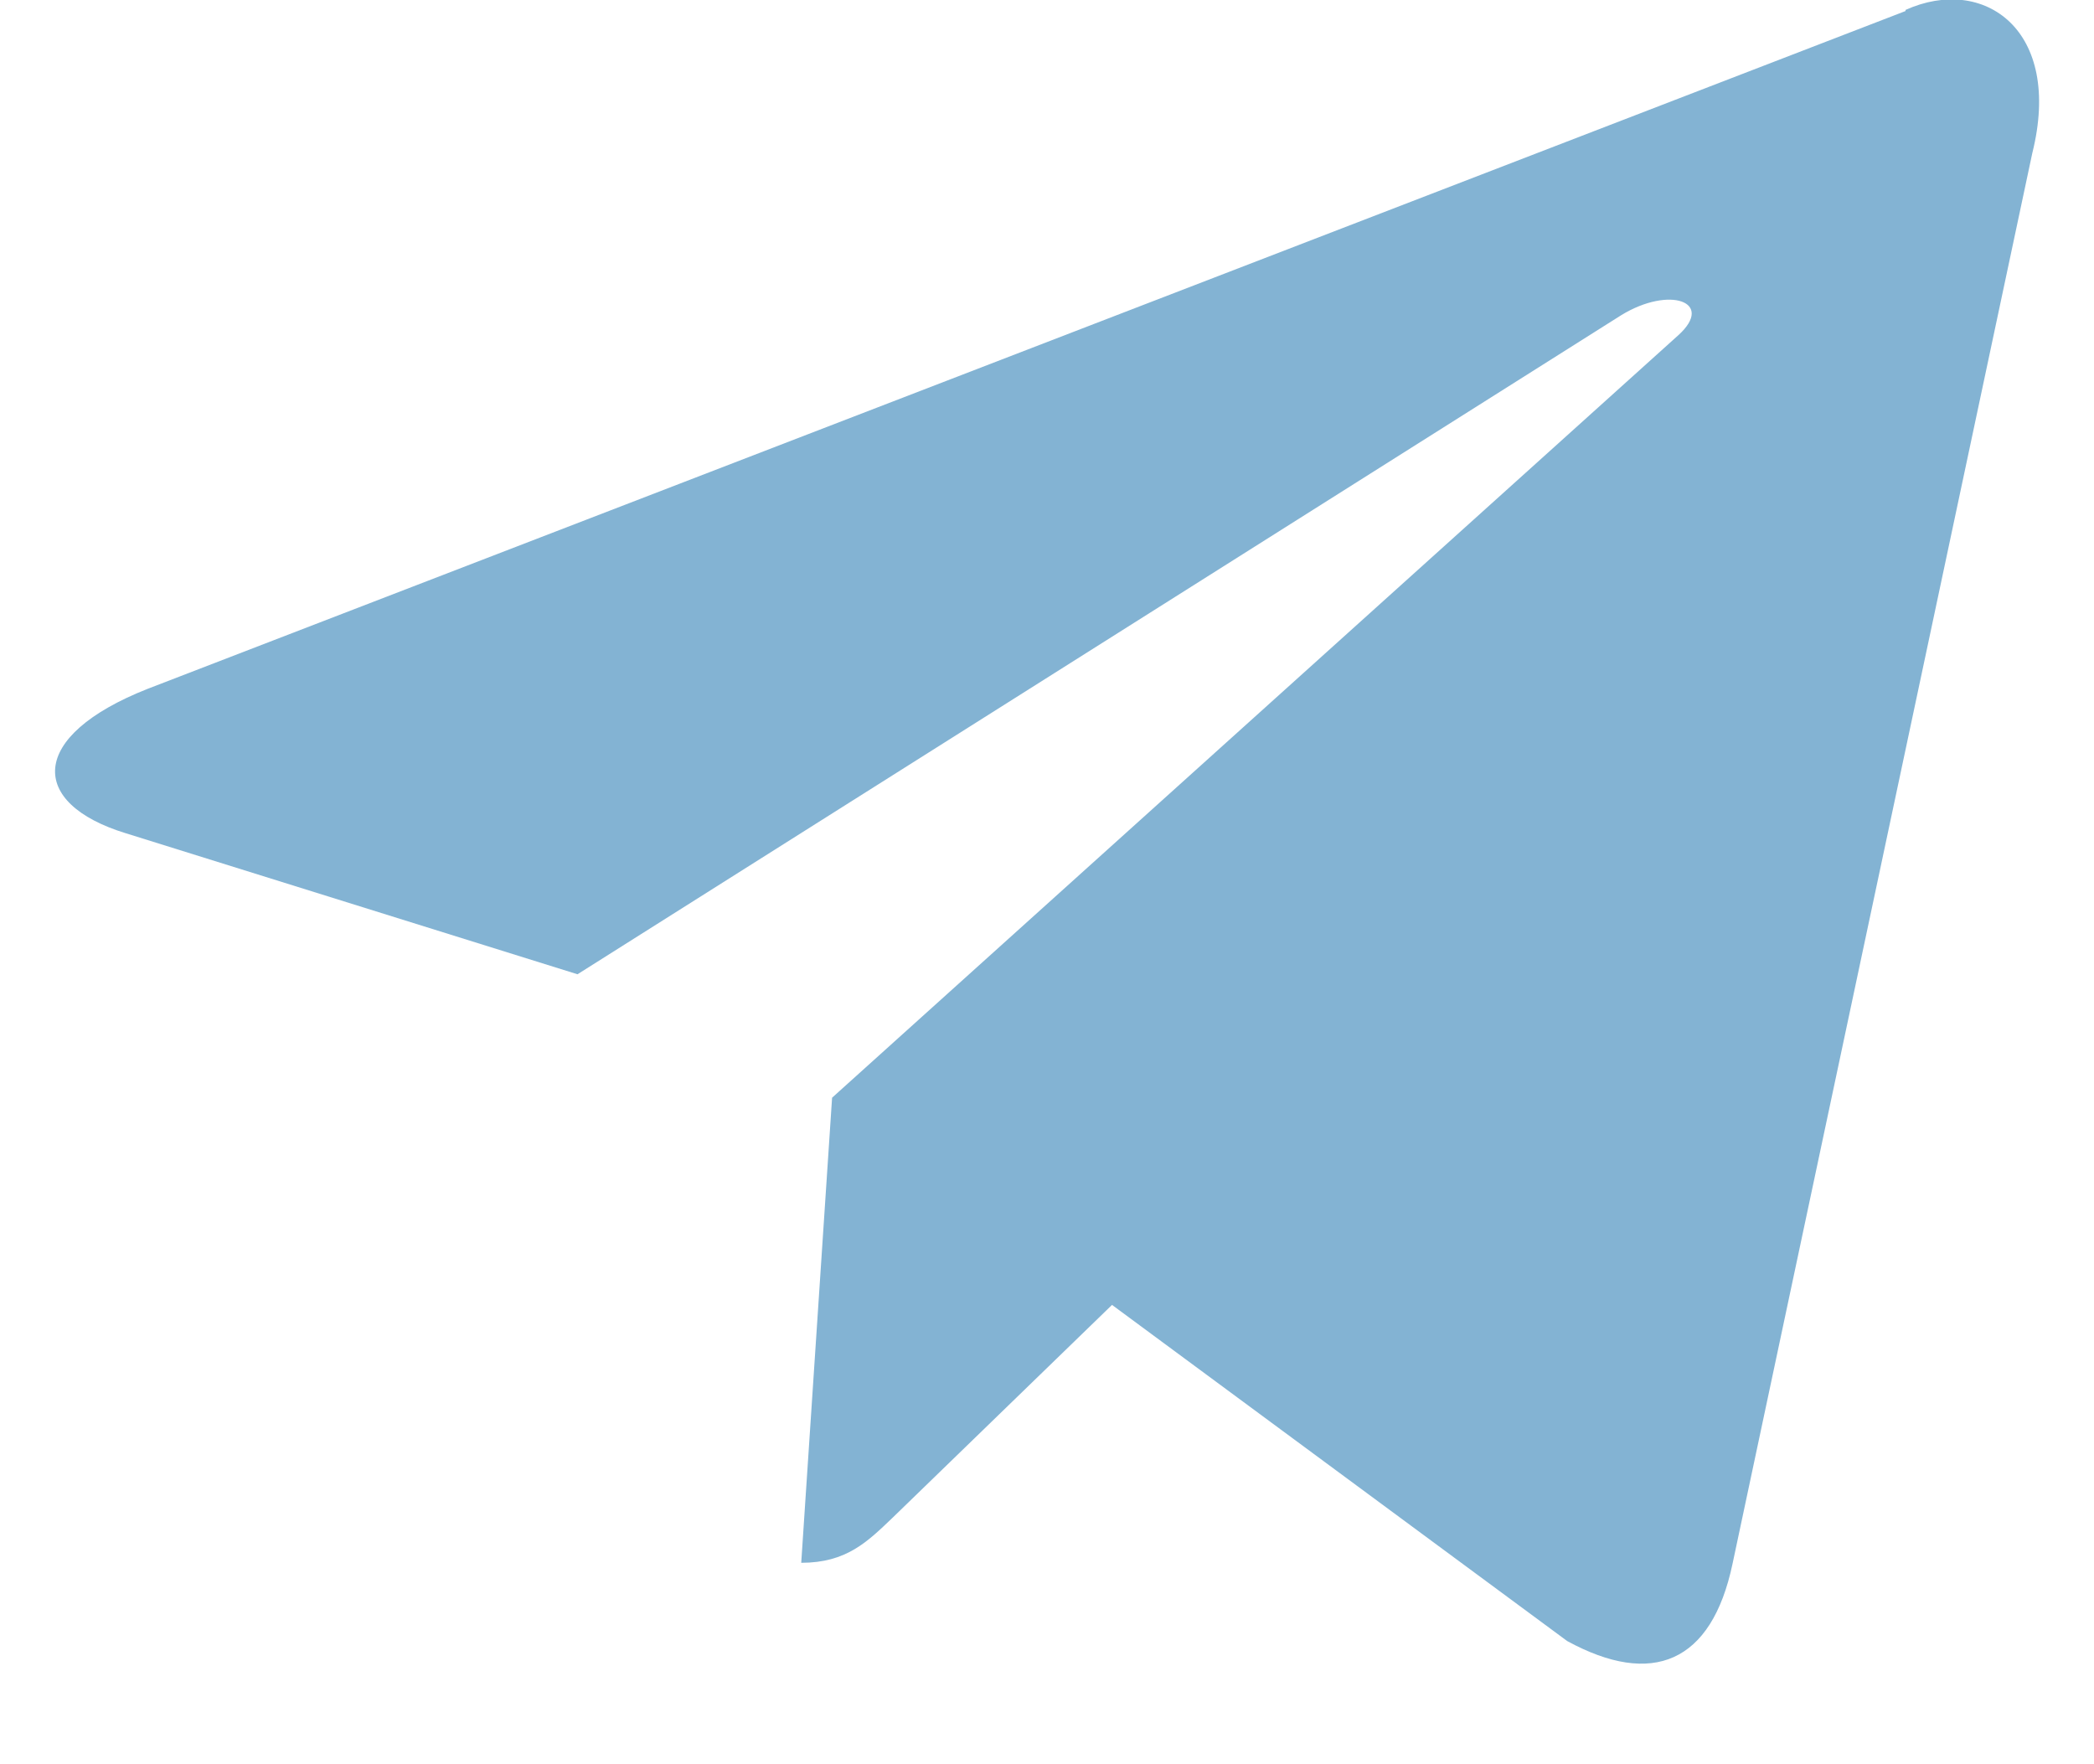
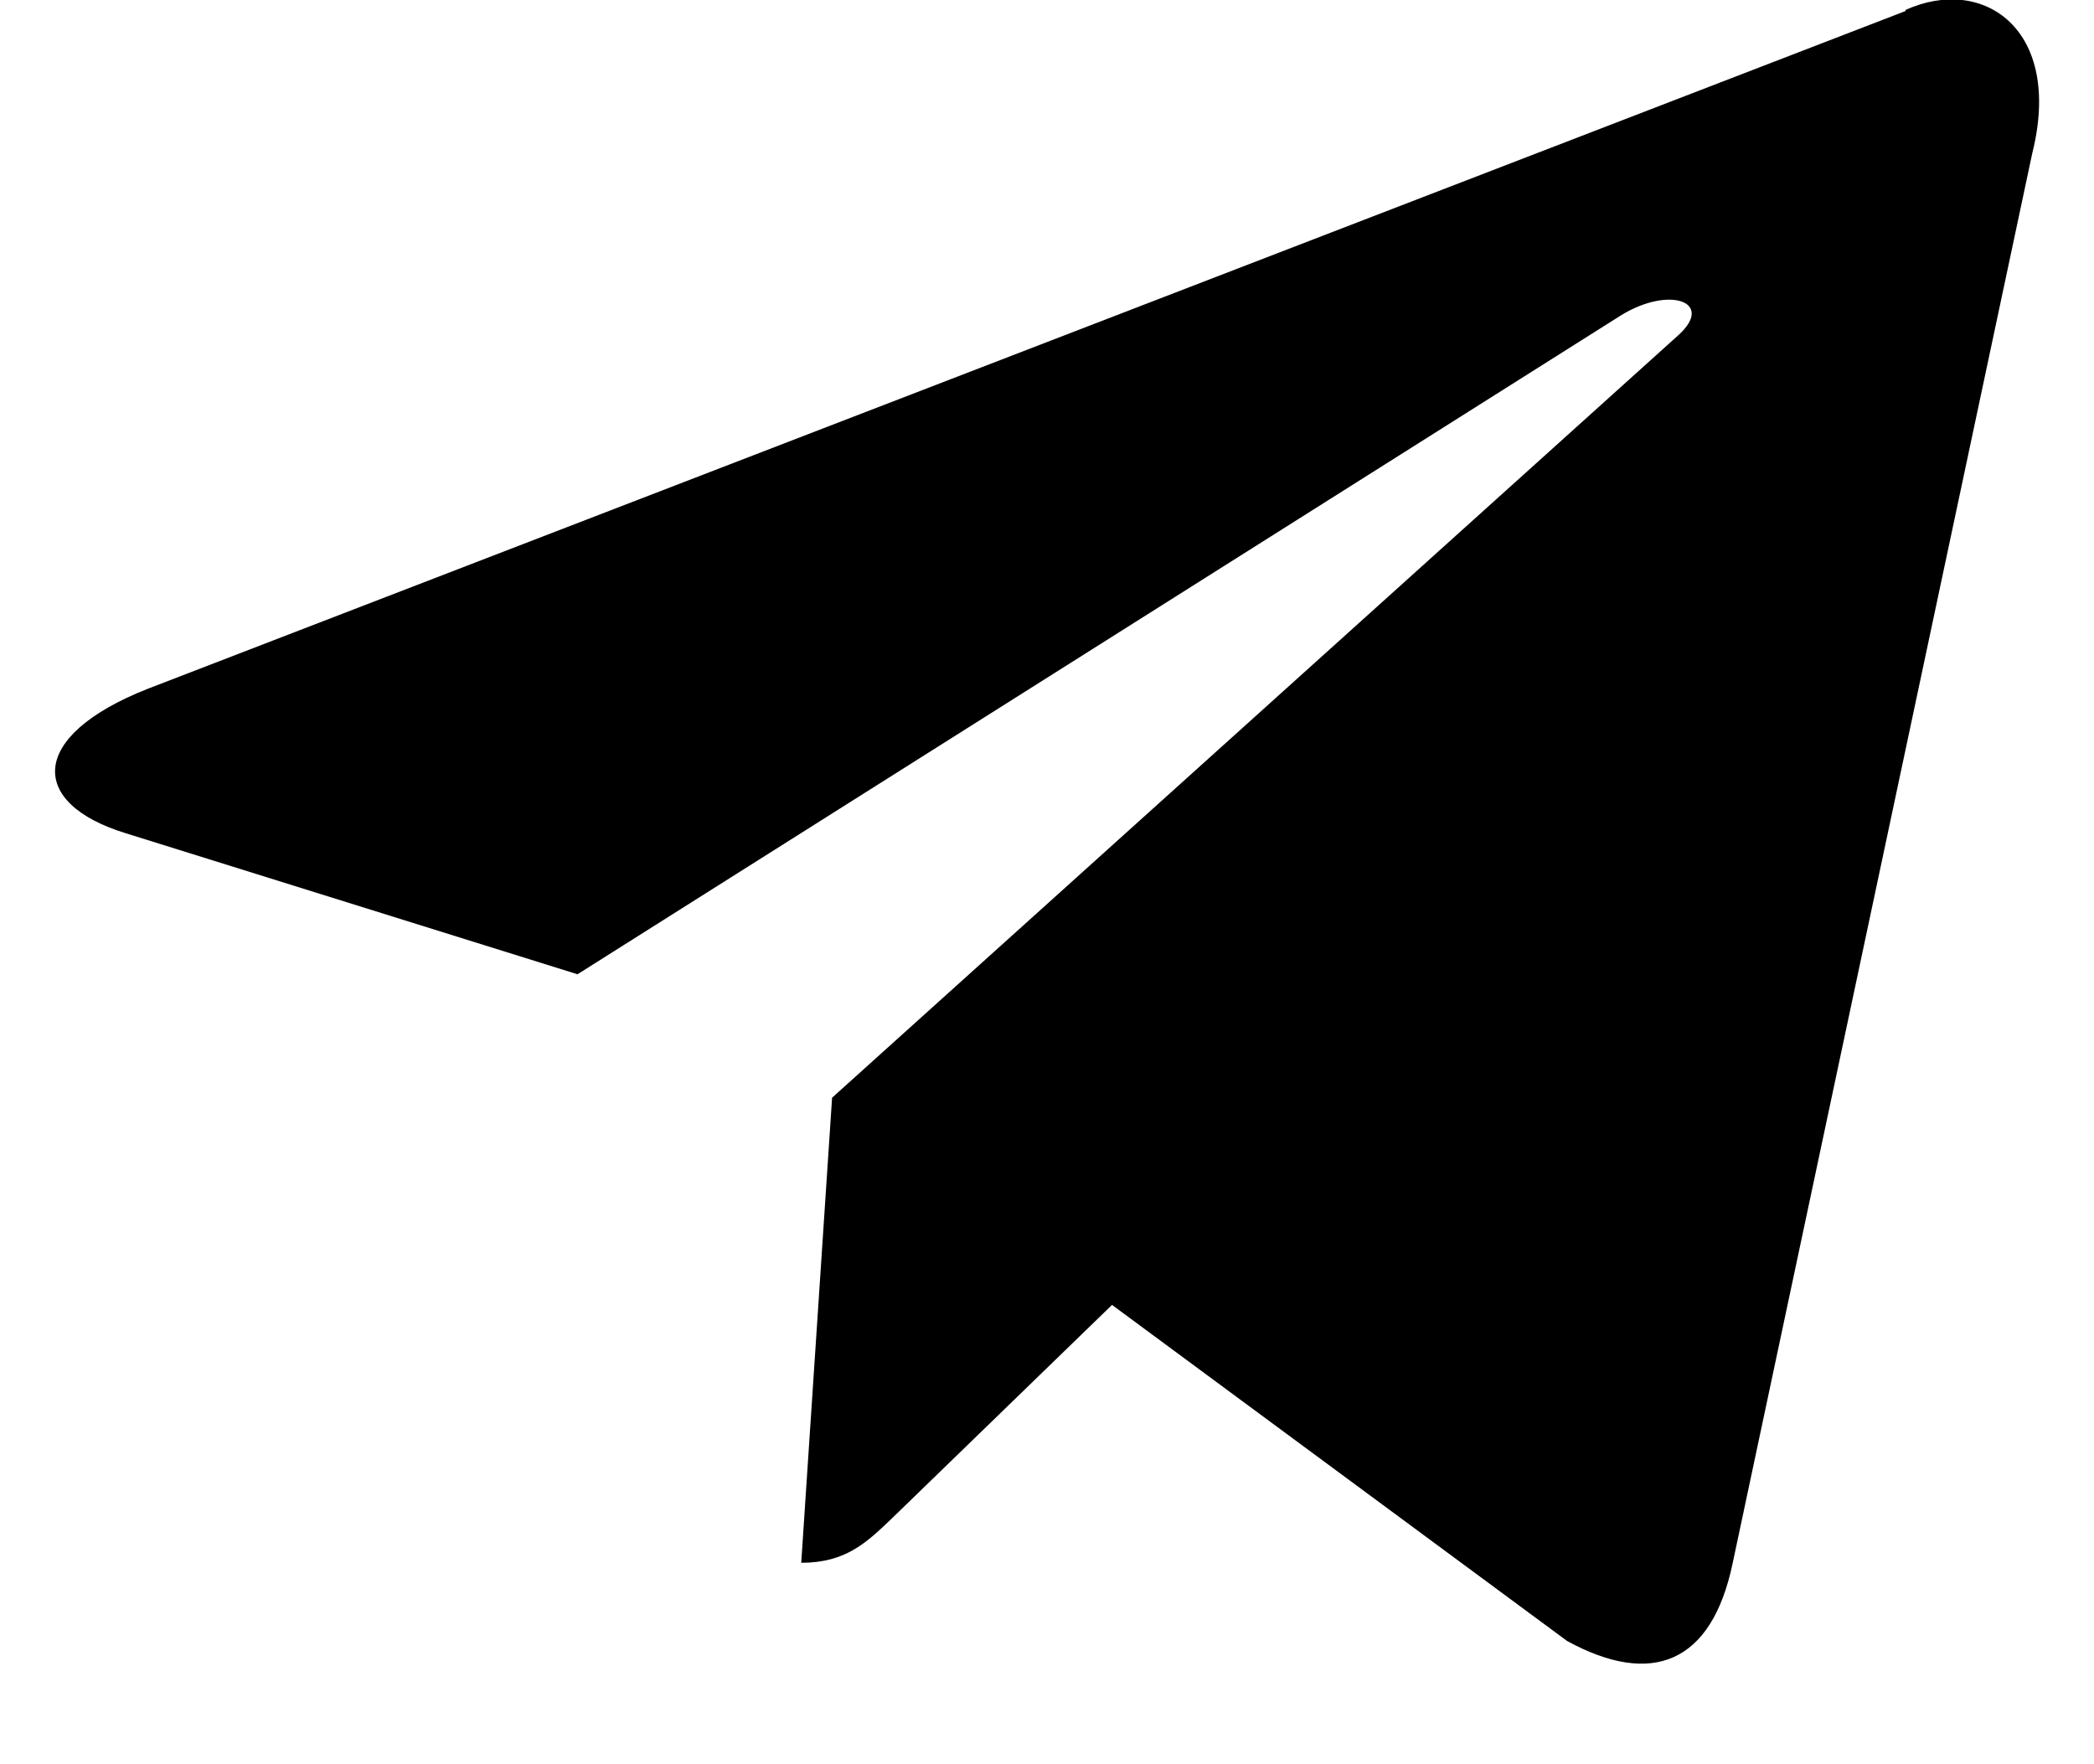
- <svg xmlns="http://www.w3.org/2000/svg" width="19" height="16" fill="none">
-   <path fill="#83B3D3" d="M17.29.1 1.34 6.25c-1.09.43-1.08 1.04-.2 1.31l4.1 1.28 9.47-5.98c.44-.27.85-.12.52.18L7.55 9.96l-.28 4.22c.41 0 .6-.19.83-.41l1.99-1.93 4.13 3.05c.77.42 1.31.2 1.5-.7l2.72-12.8C18.72.27 18-.23 17.29.09Z" />
+ <svg xmlns="http://www.w3.org/2000/svg" width="19" height="16" viewBox="0 0 19px 16px" fill="currentColor">
+   <path d="M17.29.1 1.34 6.25c-1.09.43-1.08 1.04-.2 1.31l4.1 1.28 9.47-5.98c.44-.27.85-.12.52.18L7.55 9.96l-.28 4.22c.41 0 .6-.19.83-.41l1.99-1.93 4.13 3.05c.77.42 1.31.2 1.5-.7l2.72-12.8C18.72.27 18-.23 17.29.09Z" />
</svg>
